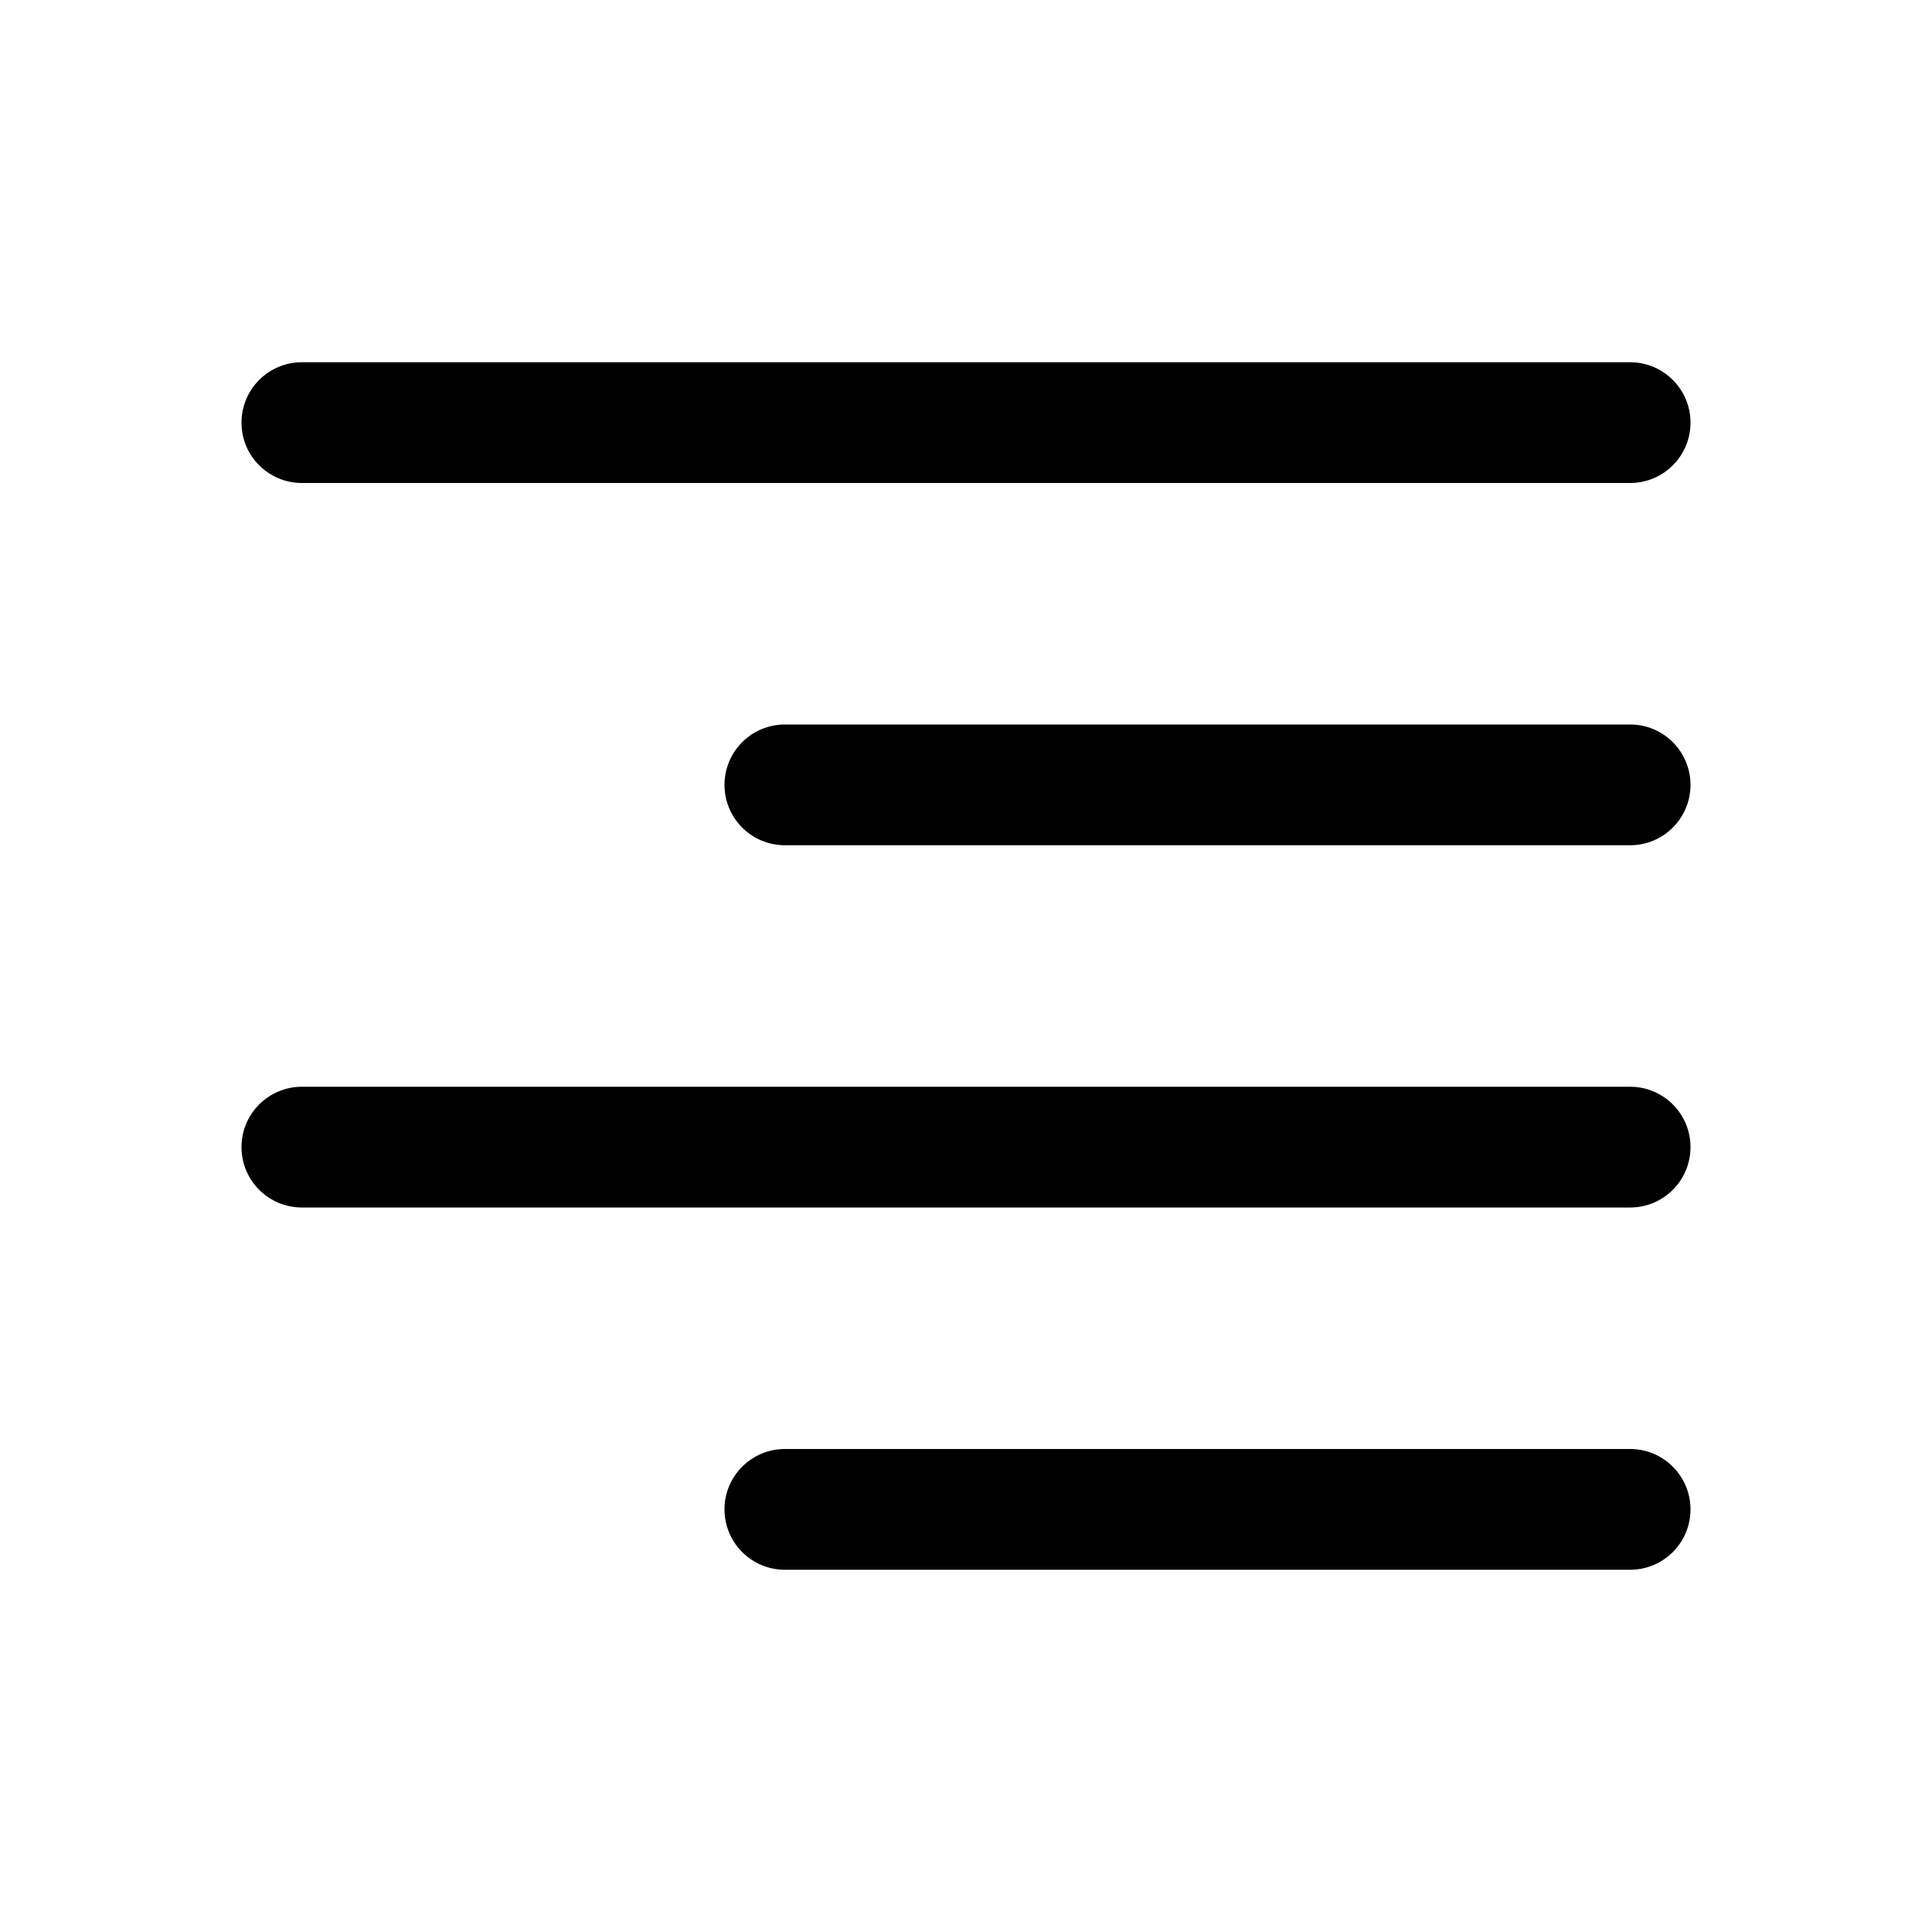
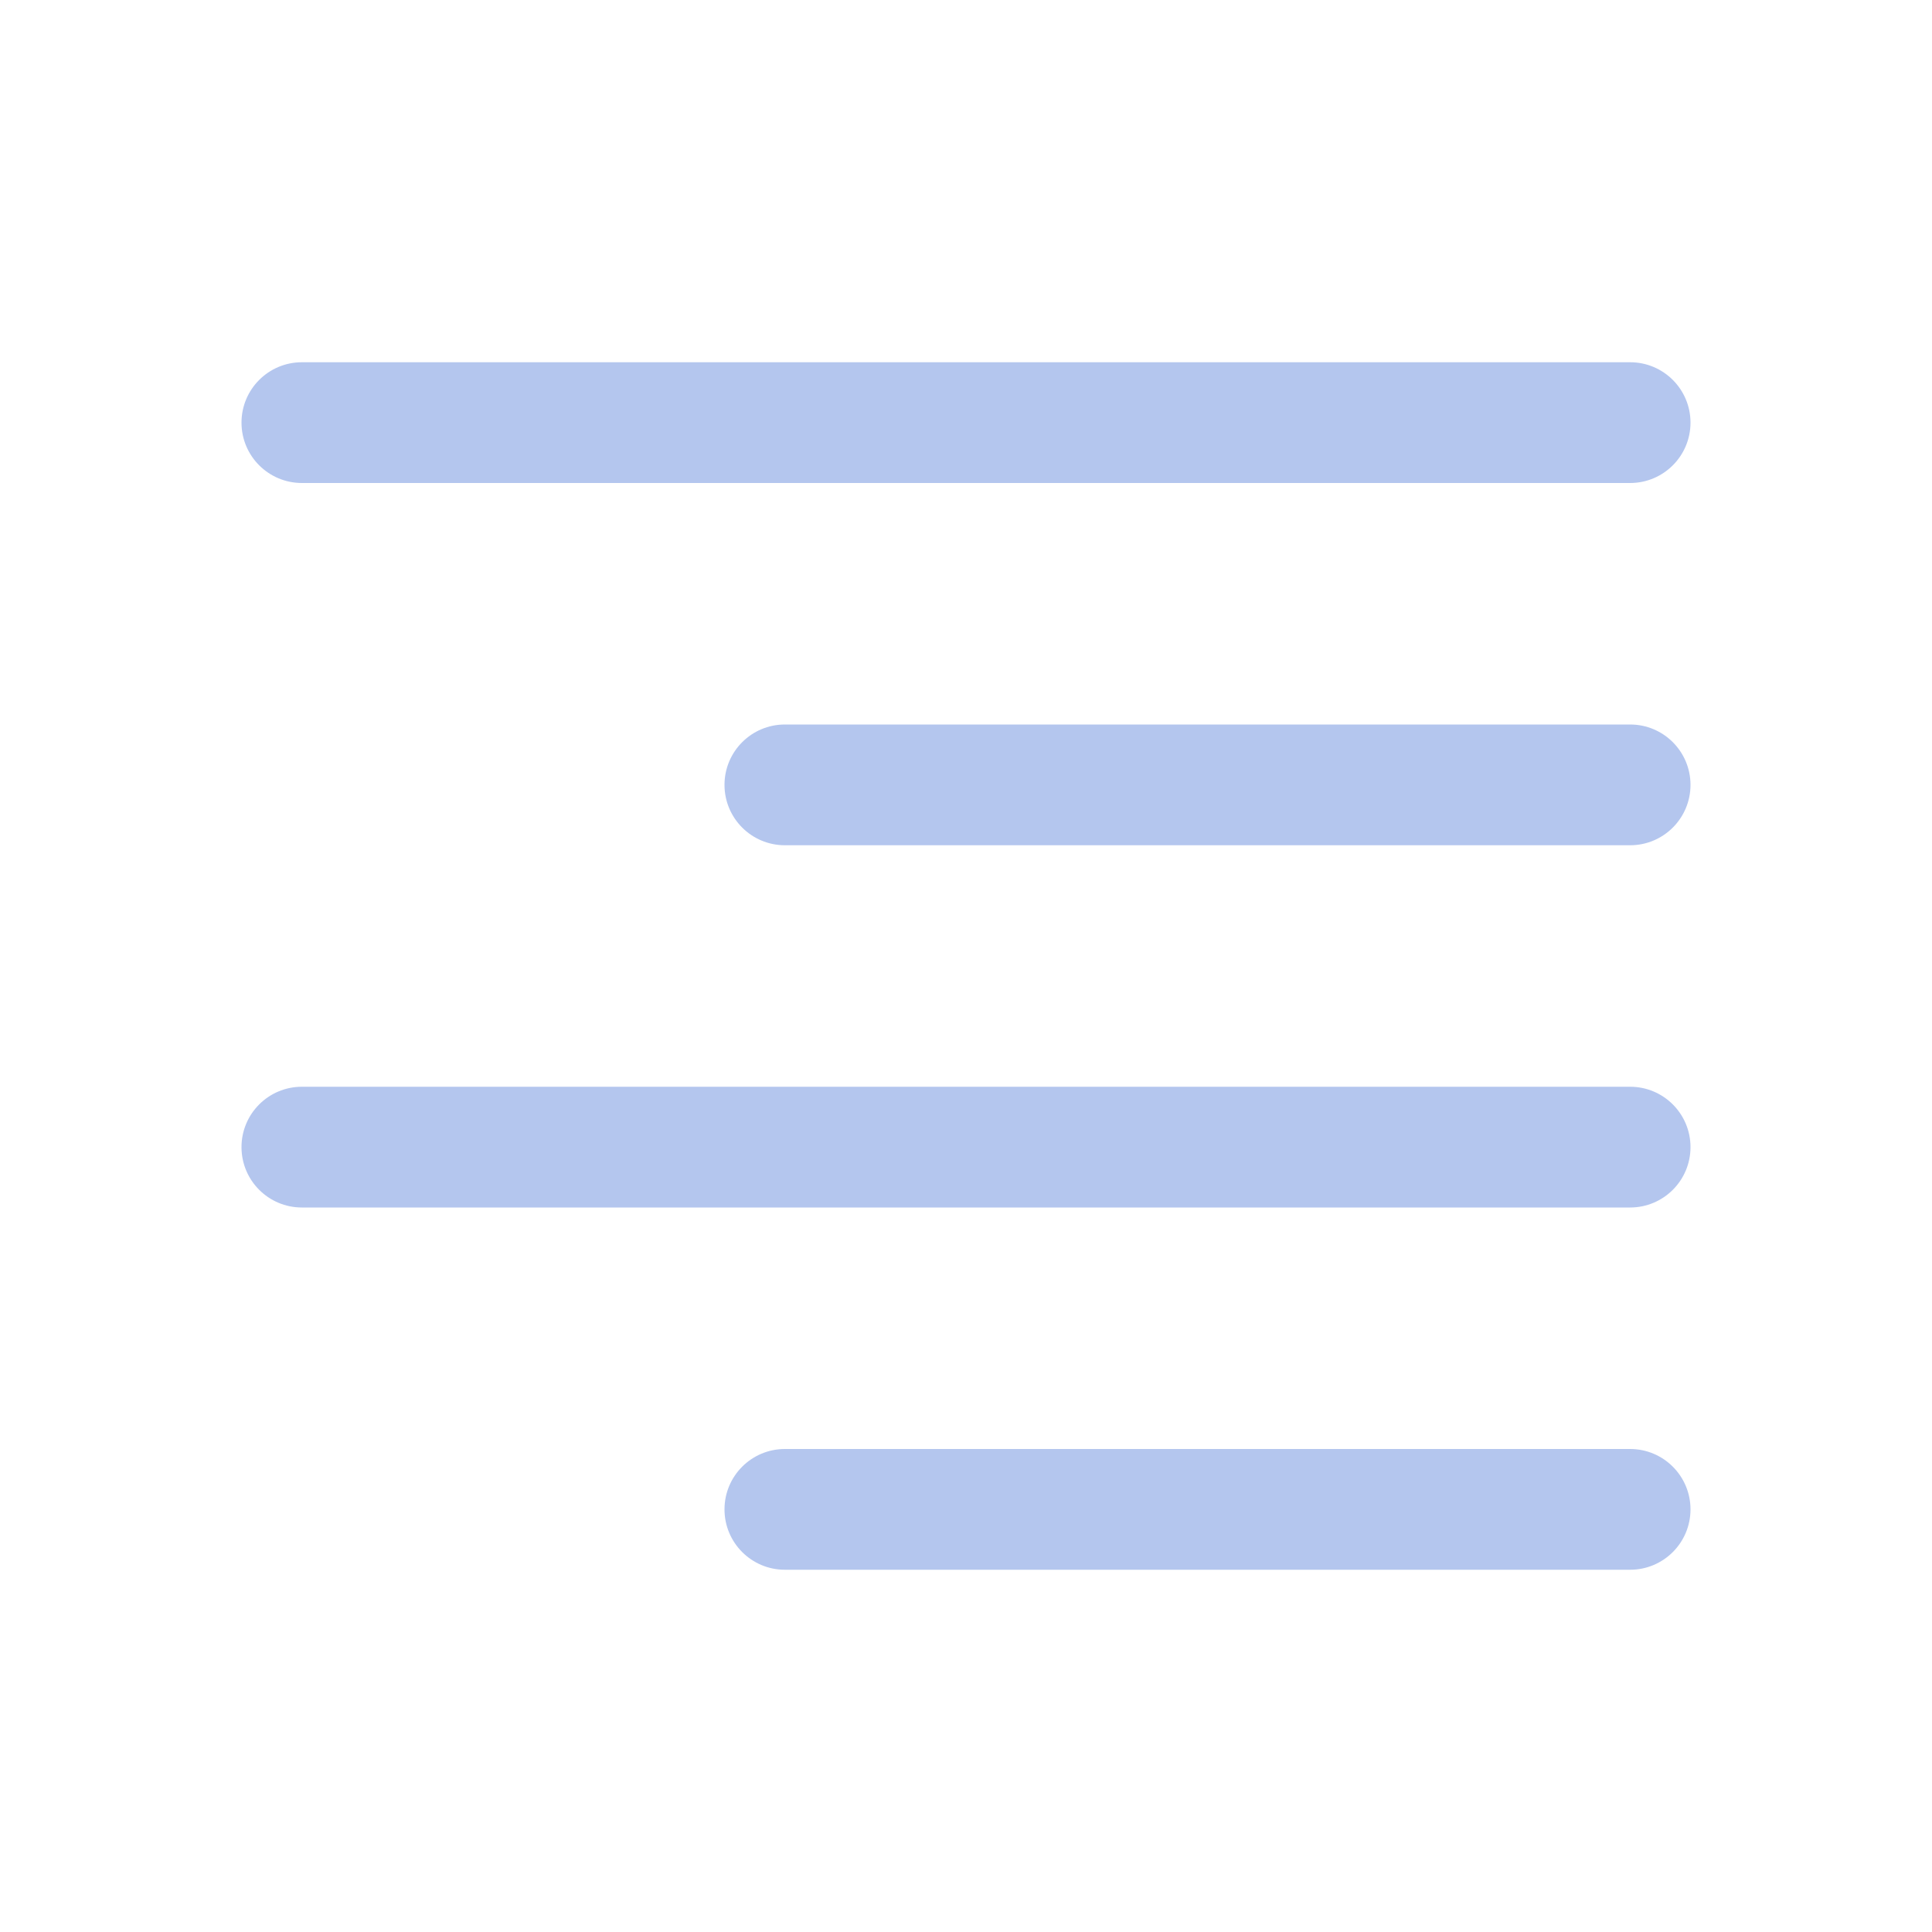
- <svg xmlns="http://www.w3.org/2000/svg" width="16" height="16" fill="currentColor" class="bi bi-text-right" viewBox="0 0 16 16">
+ <svg xmlns="http://www.w3.org/2000/svg" width="16" height="16" fill="#B4C6EE" class="bi bi-text-right" viewBox="0 0 16 16">
  <path fill-rule="evenodd" d="M6 12.5a.5.5 0 0 1 .5-.5h7a.5.5 0 0 1 0 1h-7a.5.5 0 0 1-.5-.5zm-4-3a.5.5 0 0 1 .5-.5h11a.5.5 0 0 1 0 1h-11a.5.5 0 0 1-.5-.5zm4-3a.5.5 0 0 1 .5-.5h7a.5.5 0 0 1 0 1h-7a.5.5 0 0 1-.5-.5zm-4-3a.5.5 0 0 1 .5-.5h11a.5.5 0 0 1 0 1h-11a.5.5 0 0 1-.5-.5z" />
</svg>
